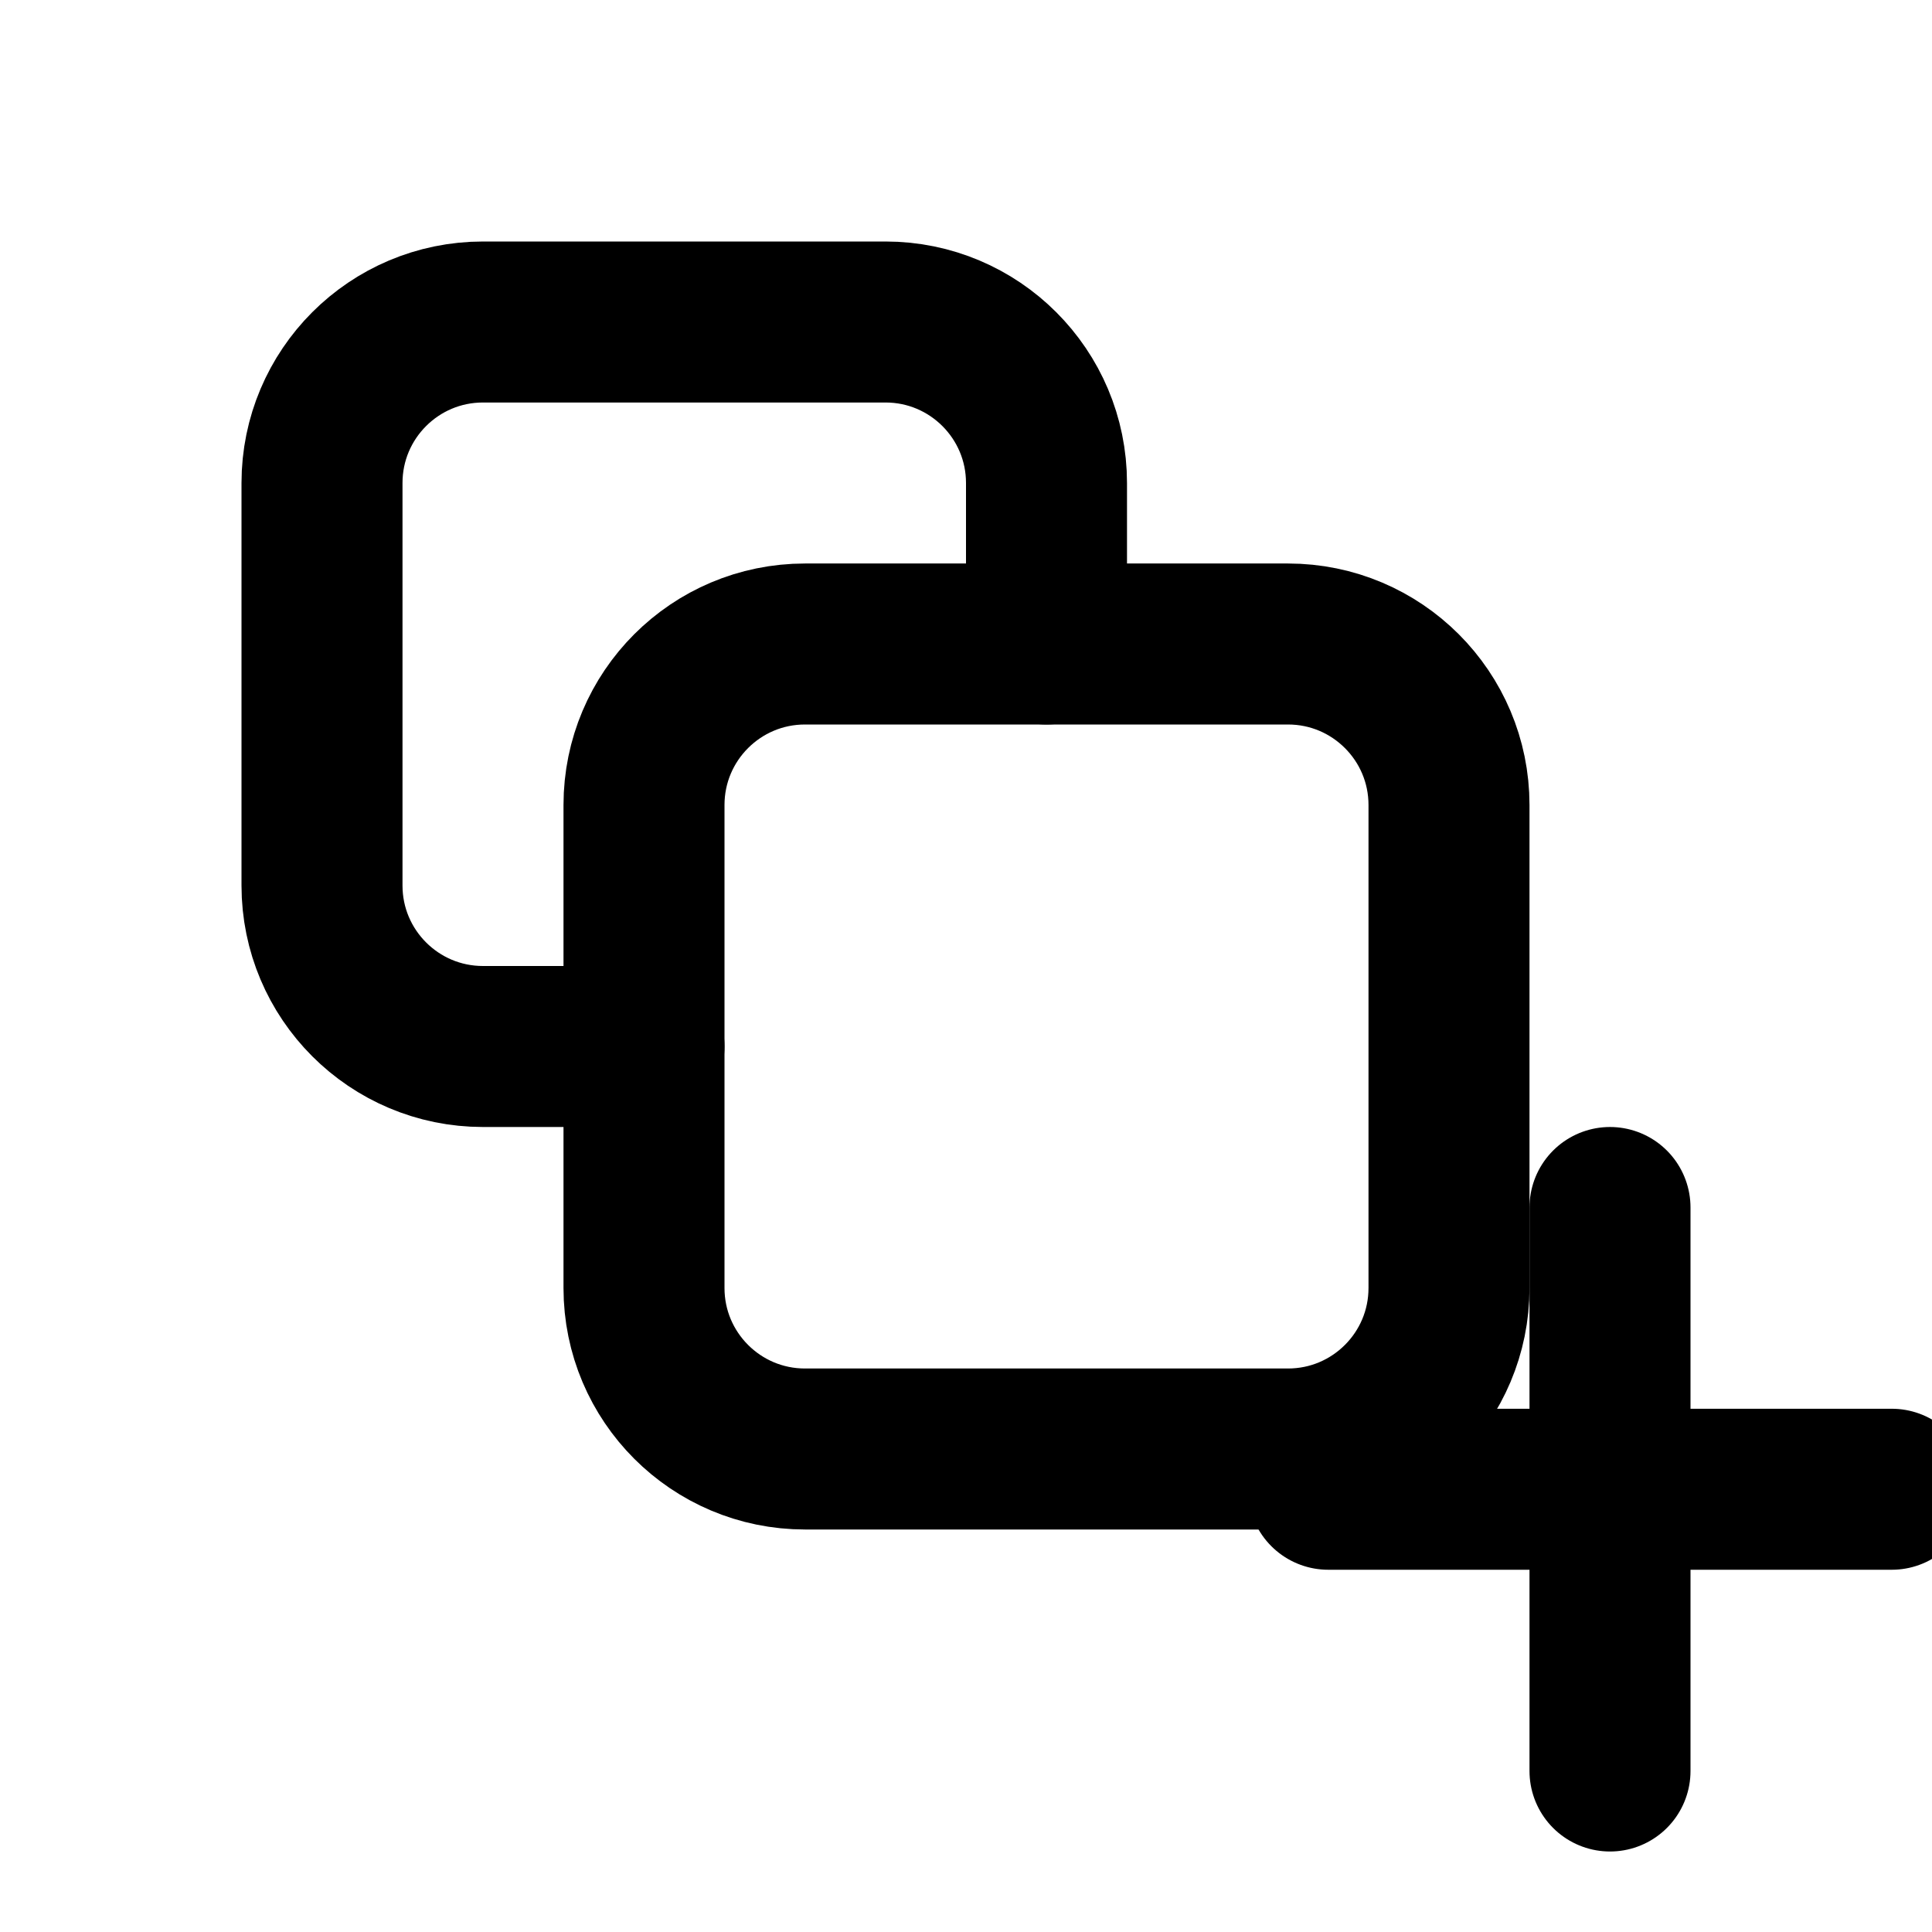
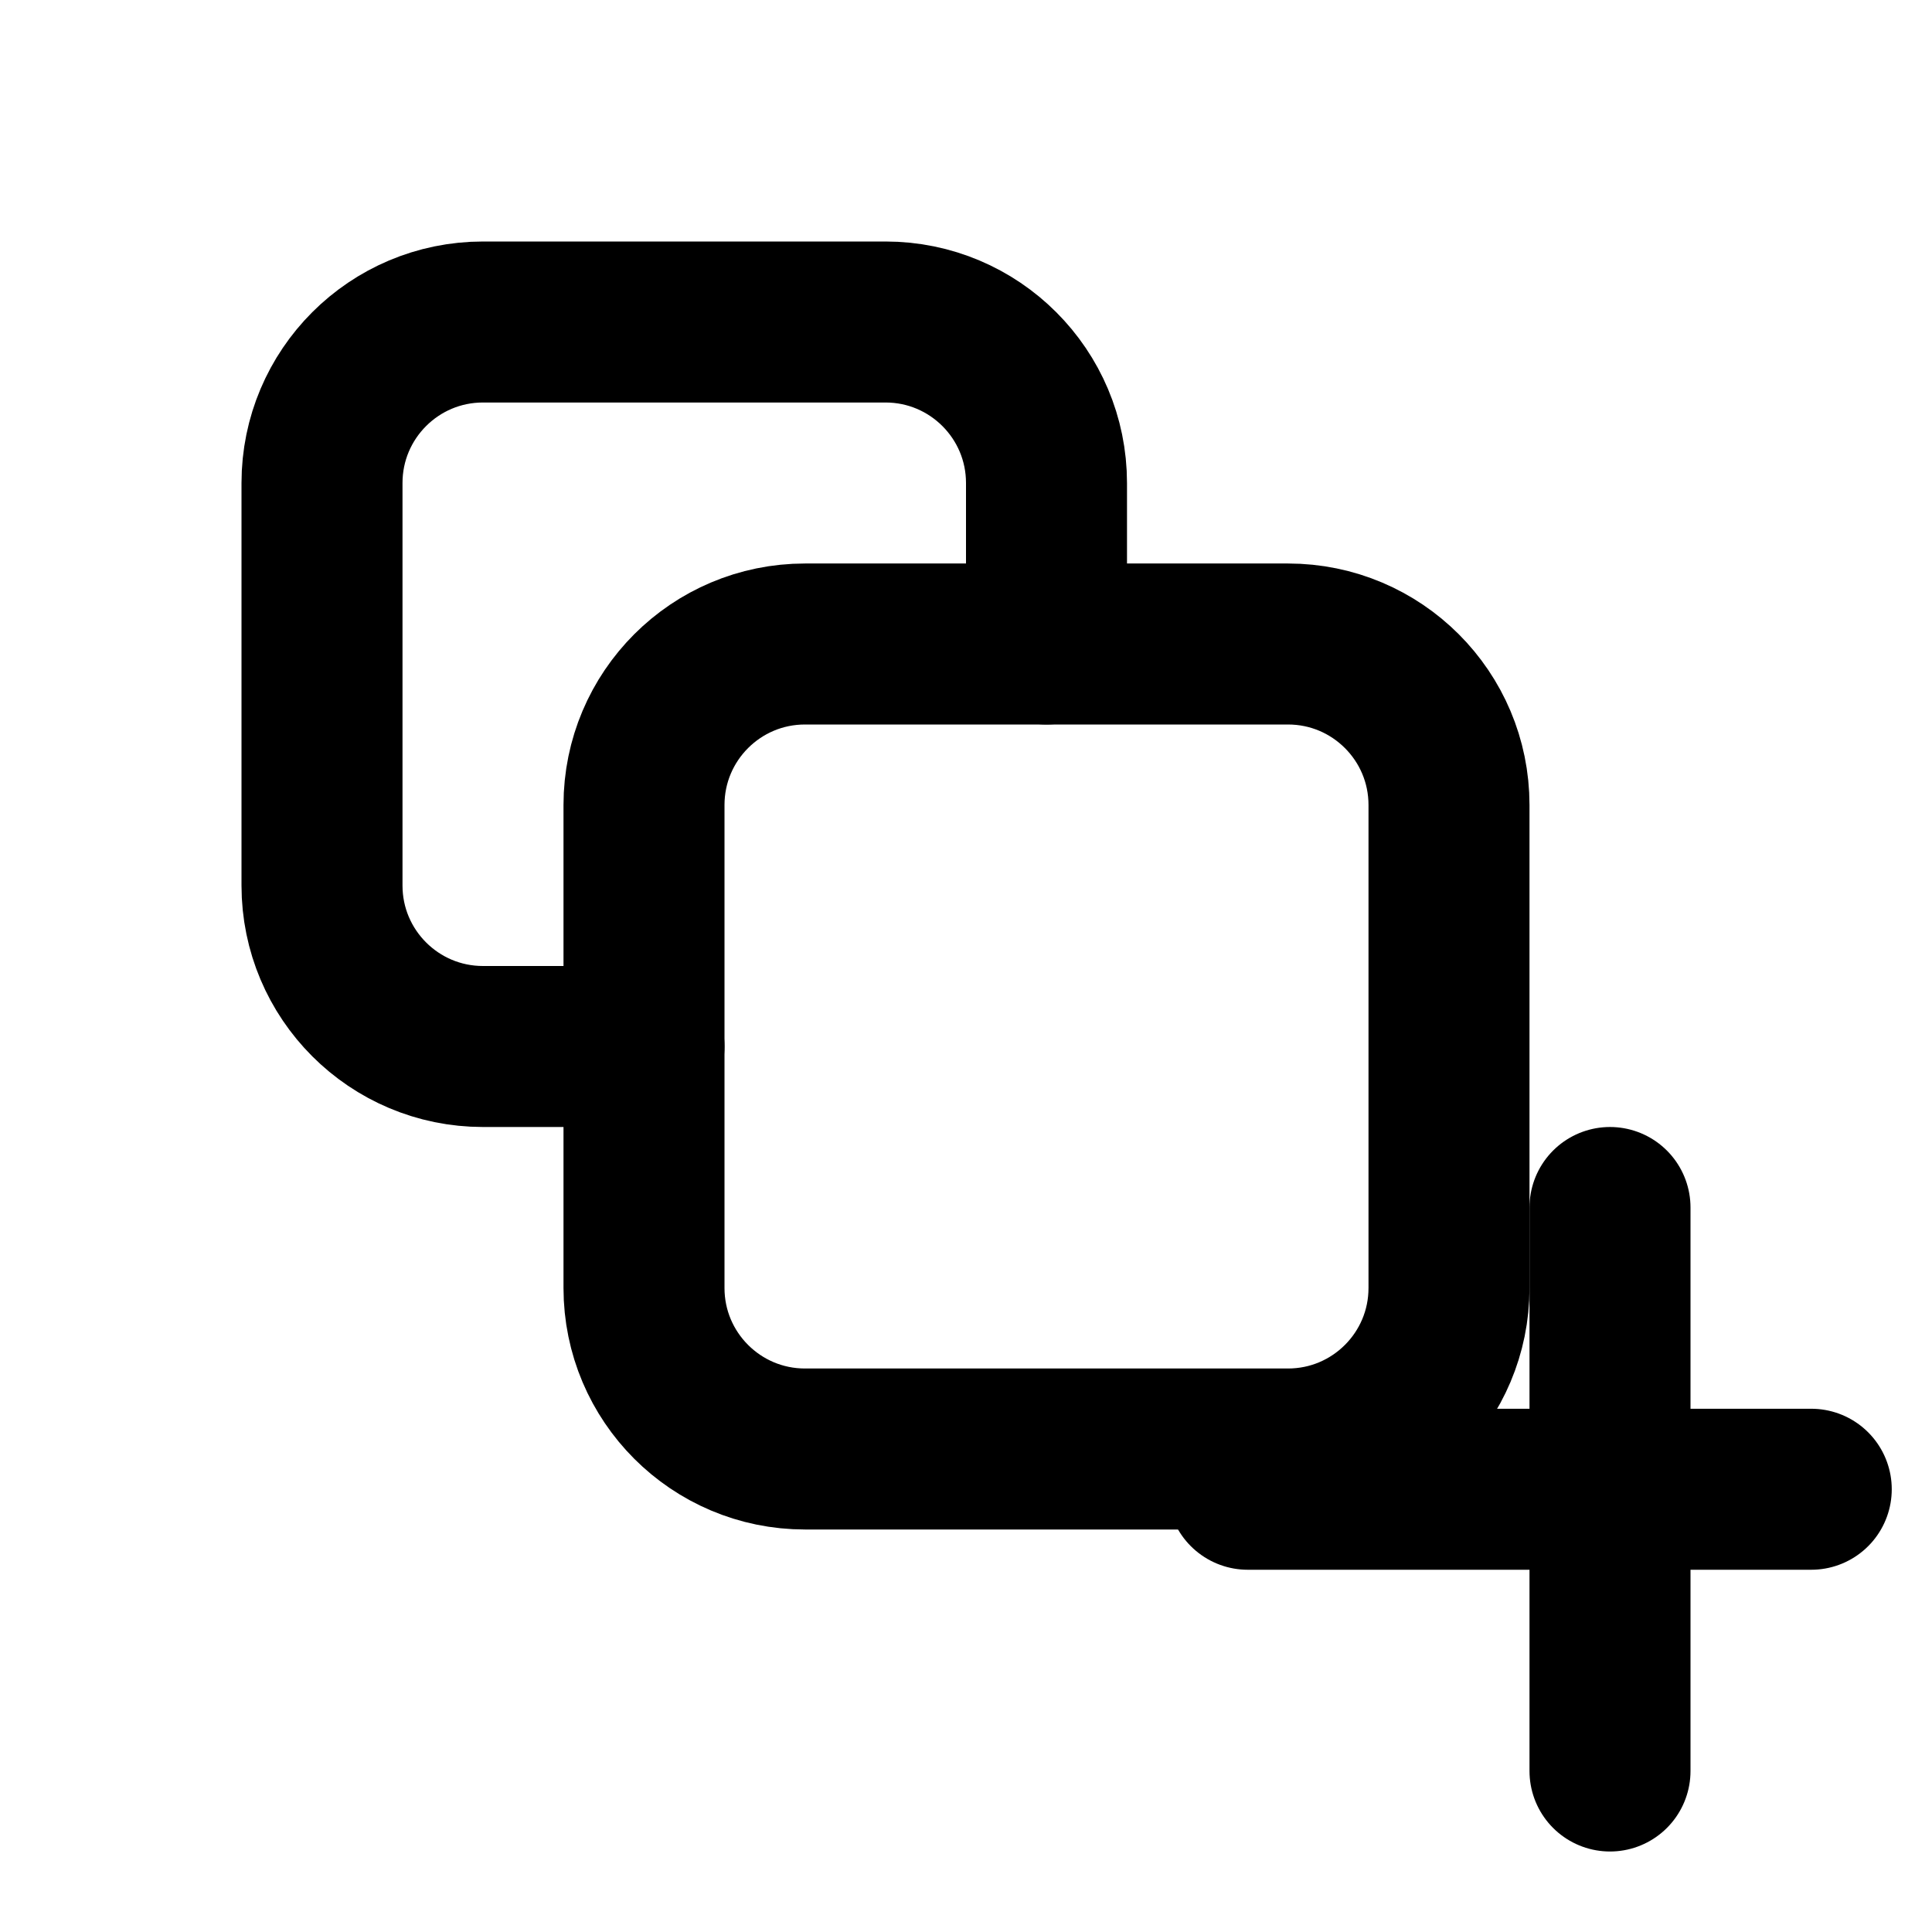
<svg xmlns="http://www.w3.org/2000/svg" width="24" height="24" viewBox="0 0 24 24" fill="none" stroke="currentColor" stroke-width="2" stroke-linecap="round" stroke-linejoin="round">
  <rect x="8" y="8" width="10" height="10" rx="2" />
  <path d="M13 8V6a2 2 0 0 0-2-2H6a2 2 0 0 0-2 2v5a2 2 0 0 0 2 2h2" />
-   <path d="M20 15v7M16.5 18.5h7" />
+   <path d="M20 15v7M15.5 18.5h7" />
</svg>
